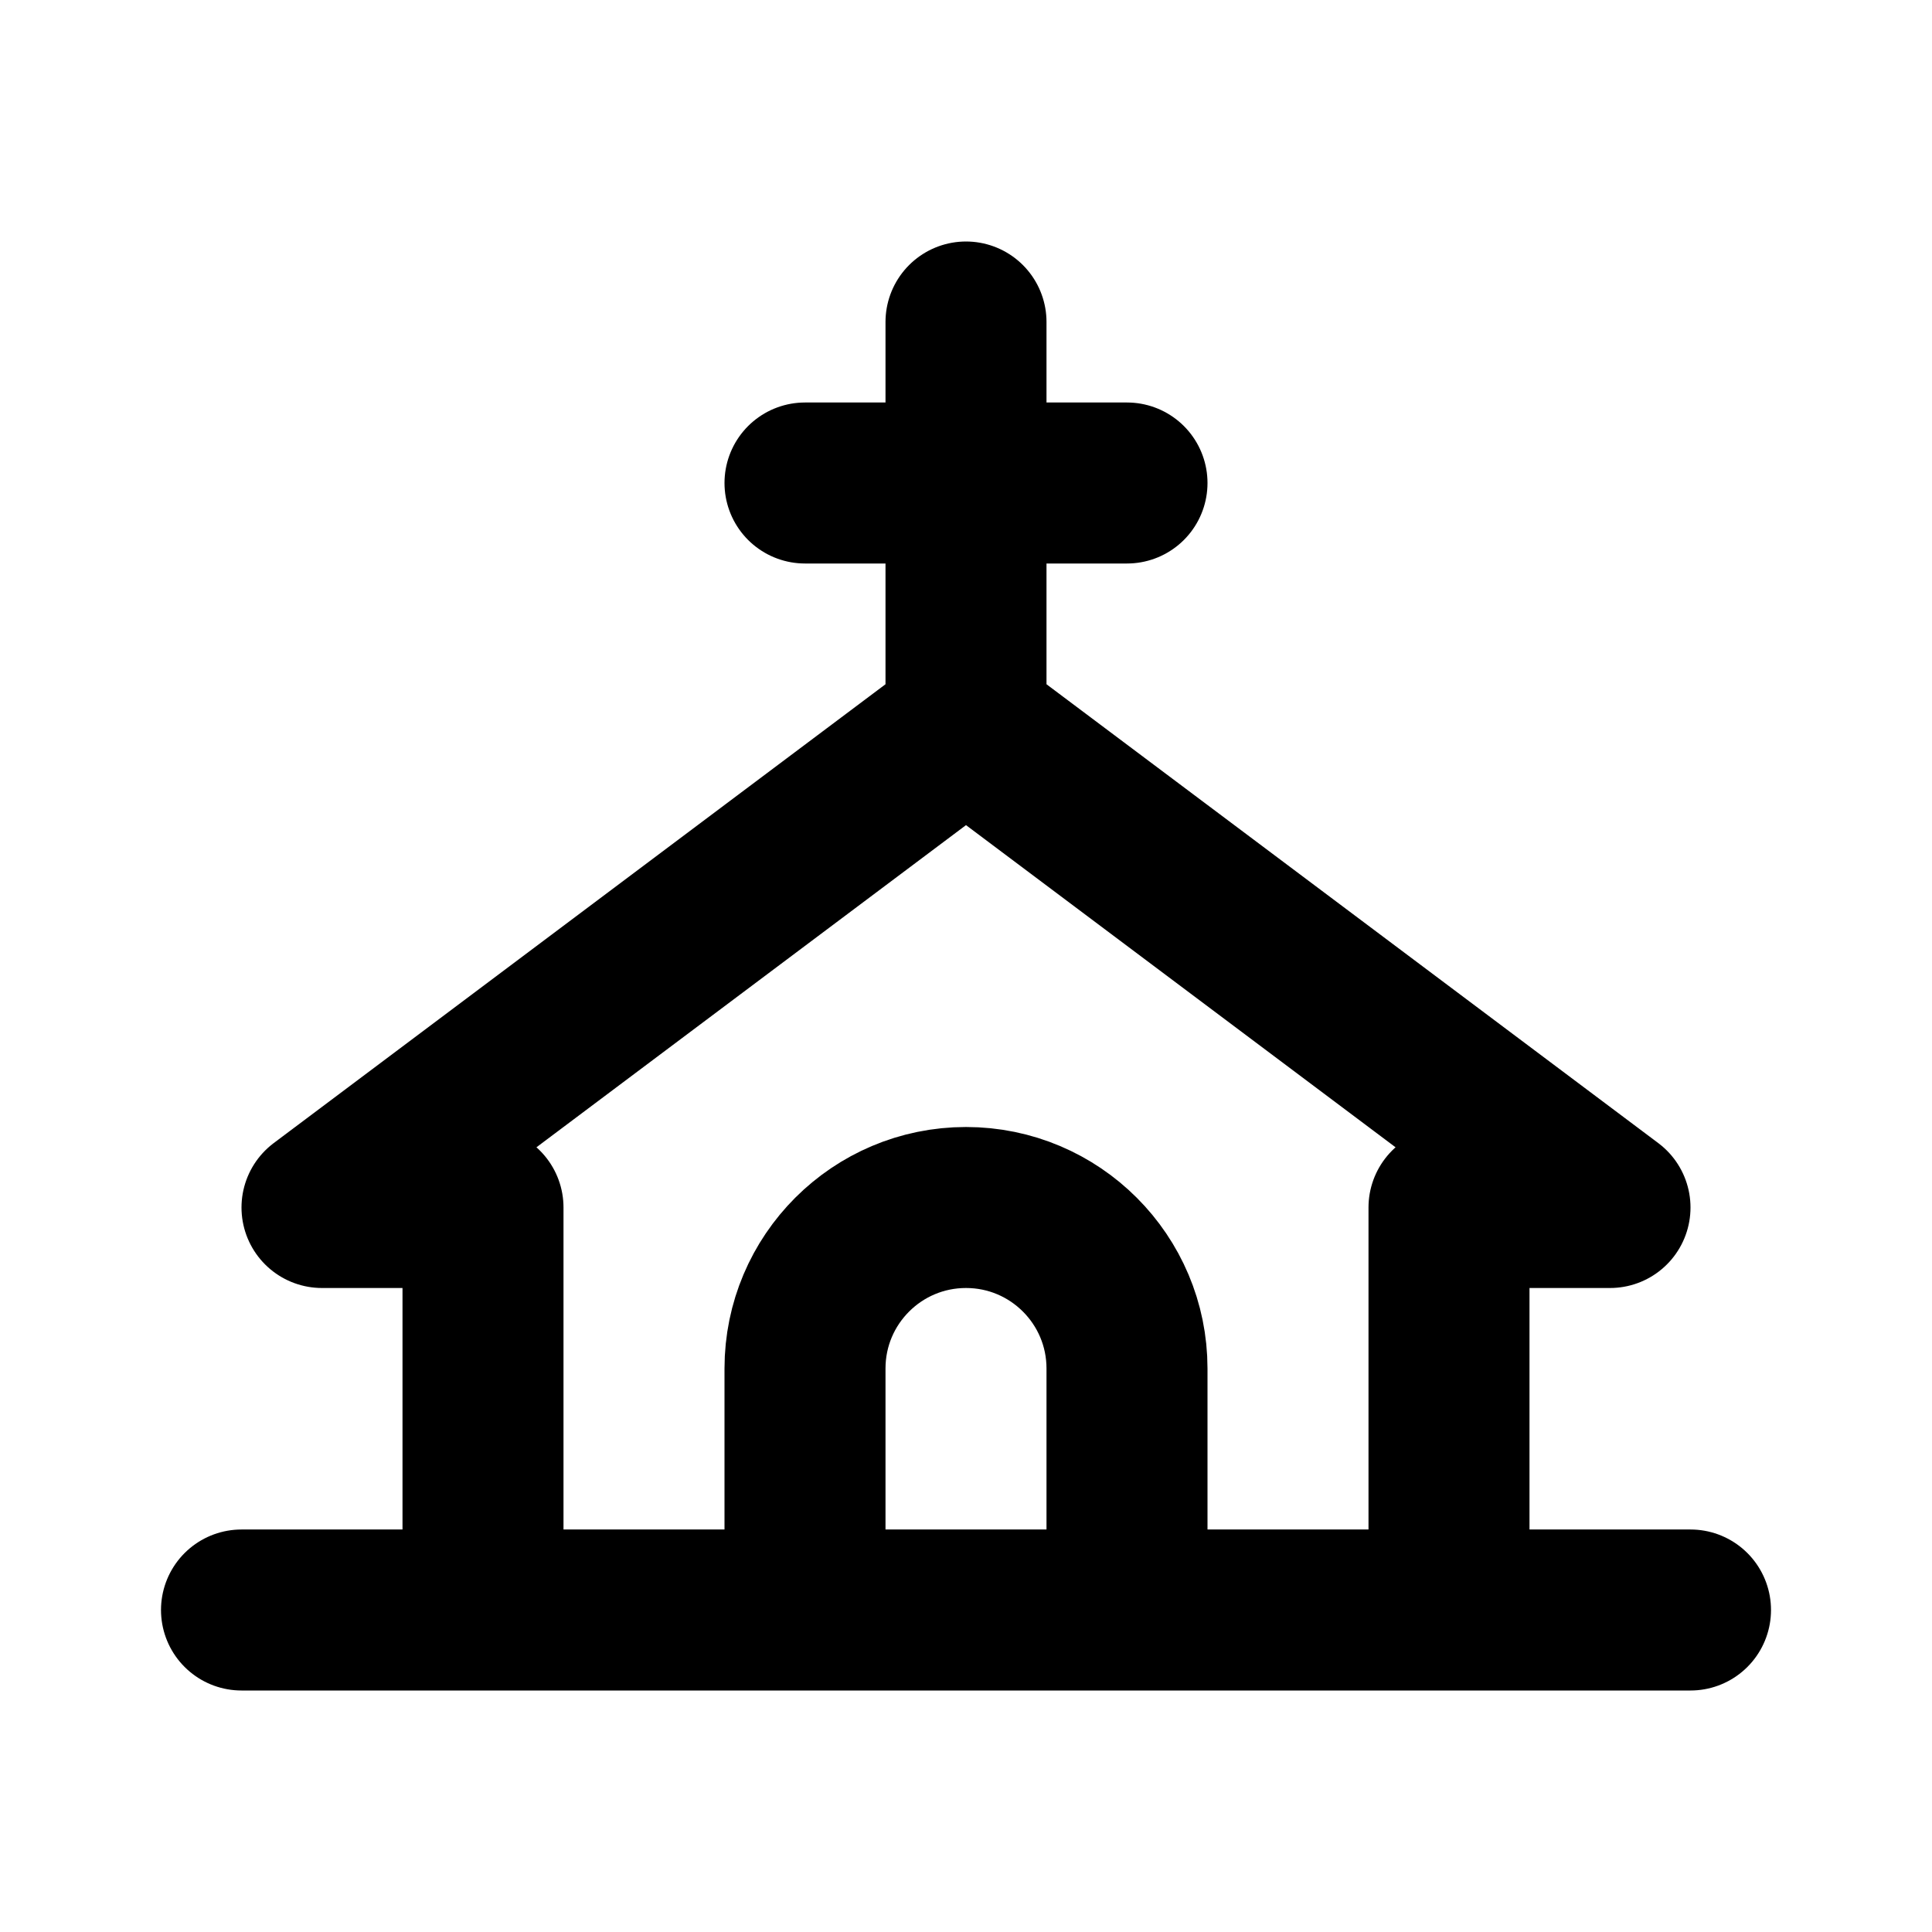
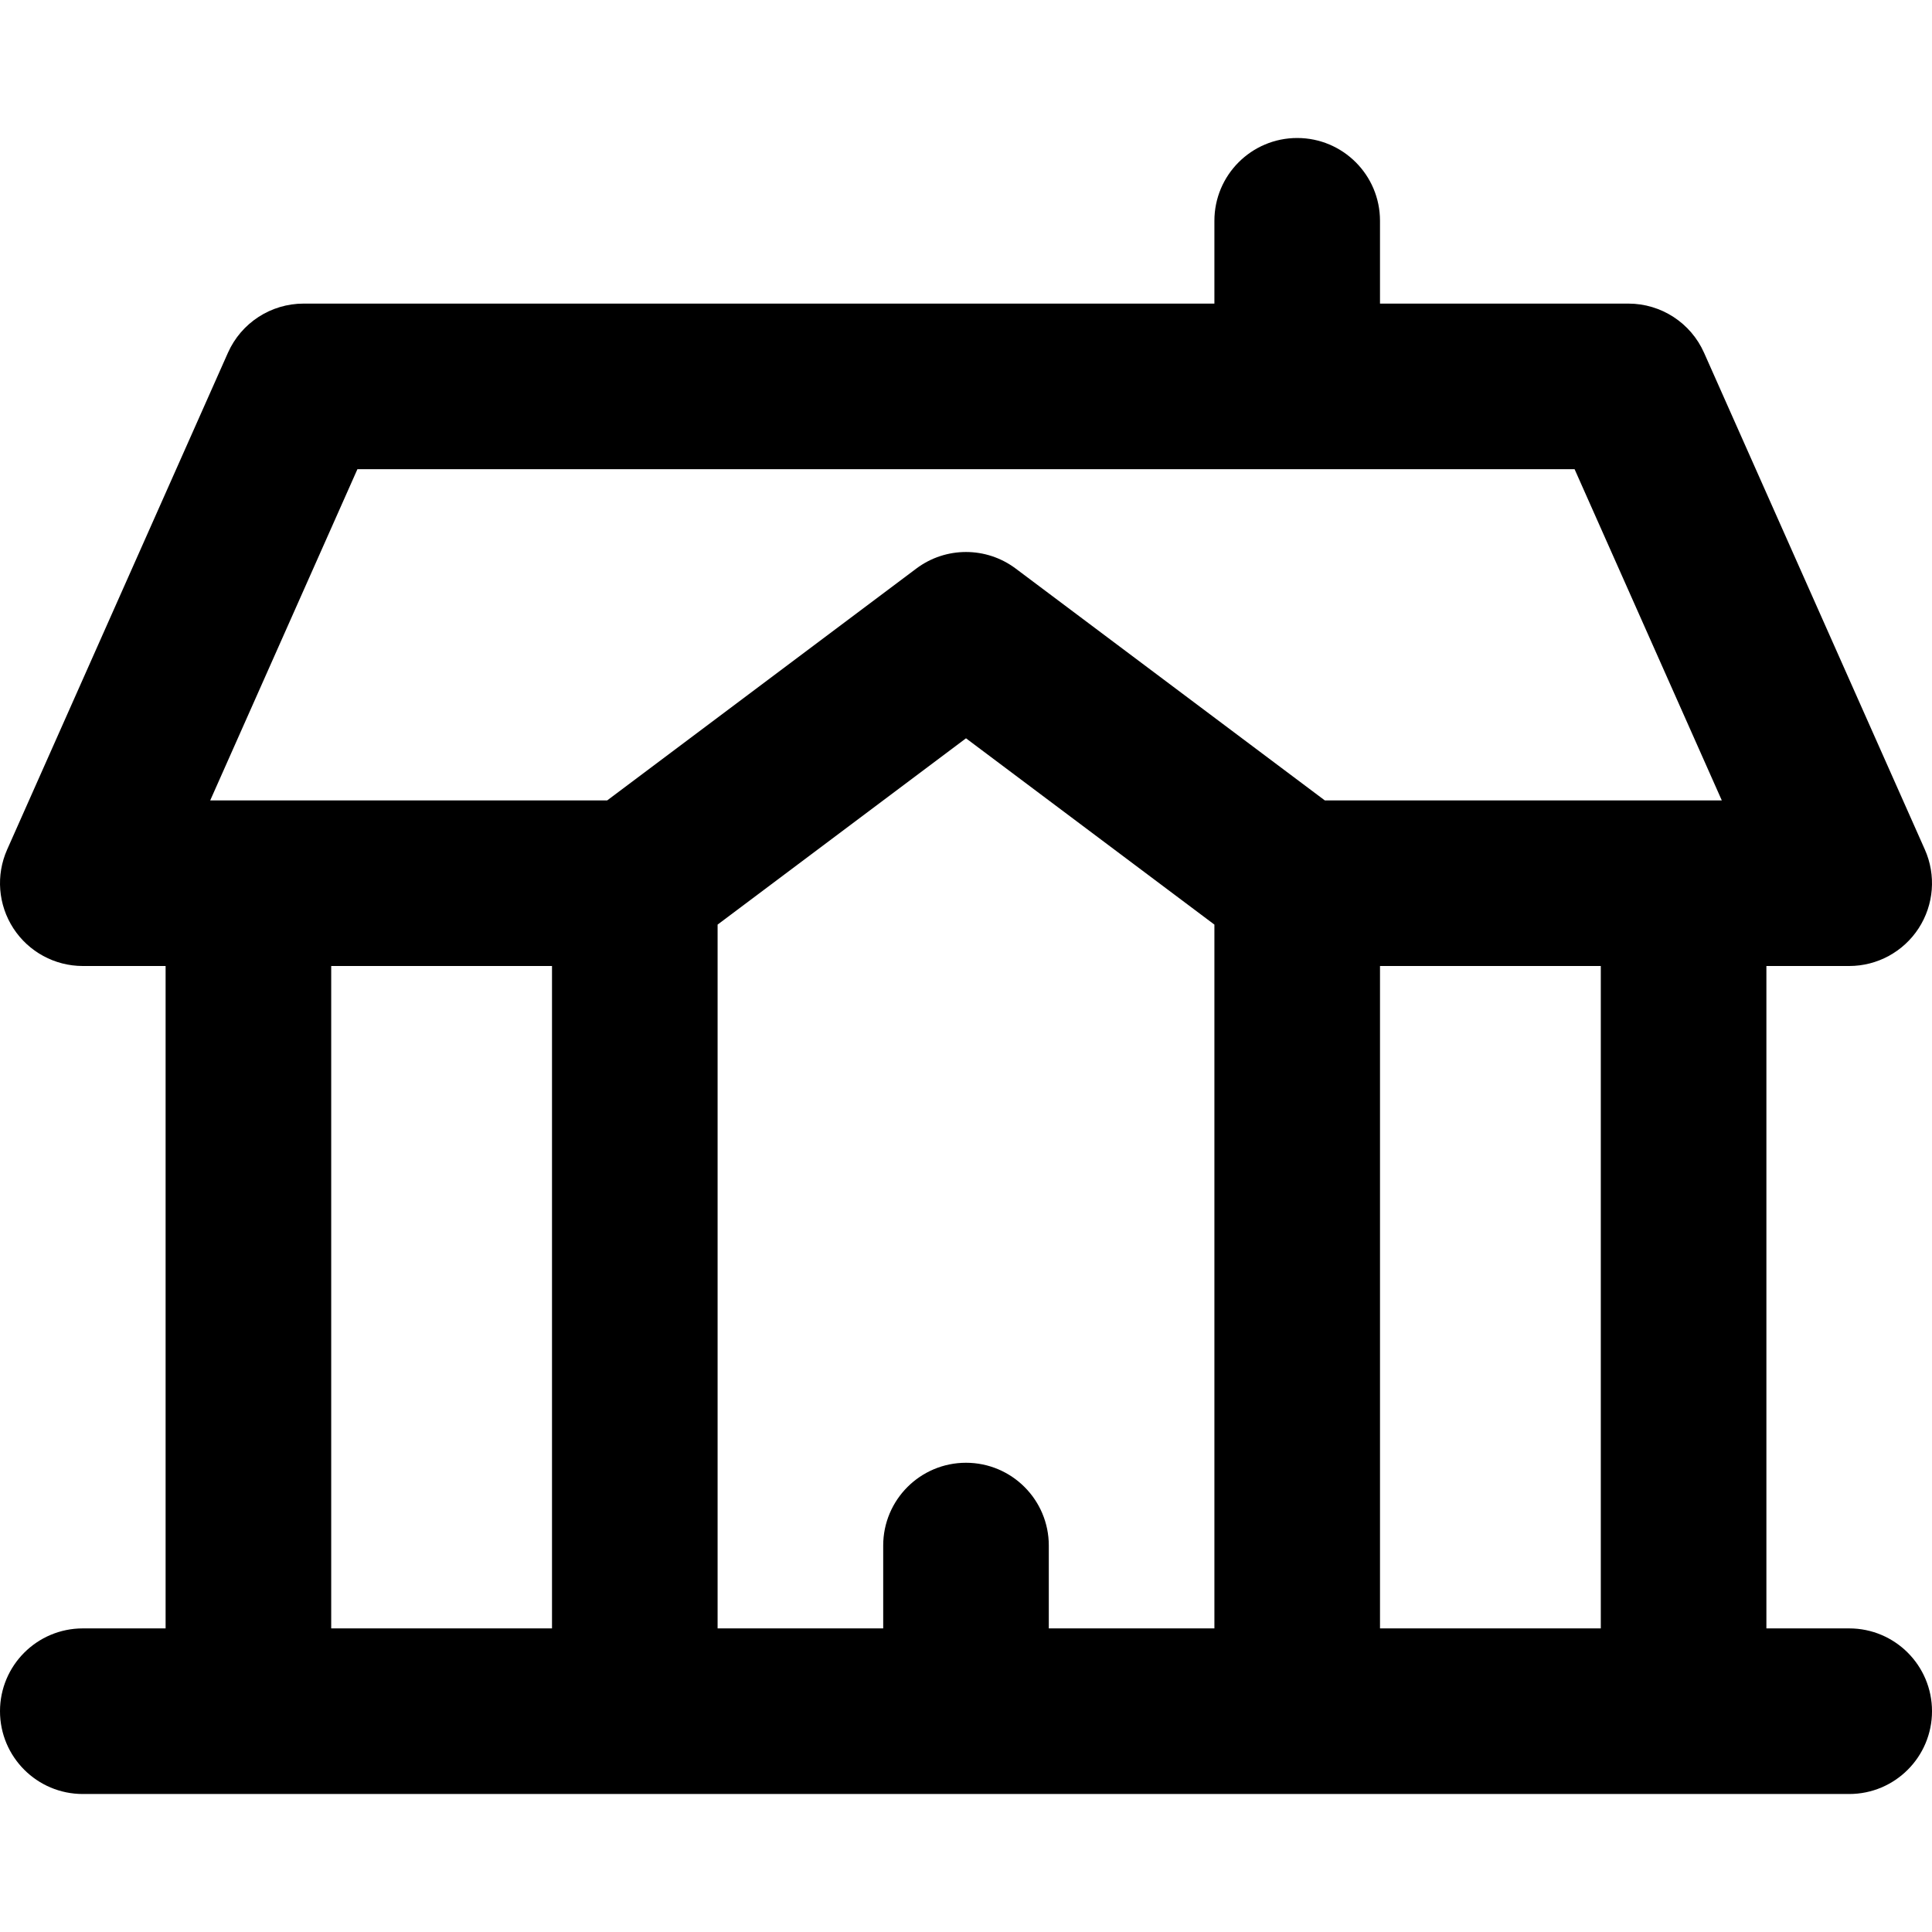
- <svg xmlns="http://www.w3.org/2000/svg" width="800px" height="800px" viewBox="0 0 24 24" fill="none">
-   <path stroke="#000000" stroke-linecap="round" stroke-linejoin="round" stroke-width="2" d="m12 9-8 6h2v5m6-11 8 6h-2v5M12 9V4m6 16h3m-3 0h-4M3 20h3m0 0h4m0-14h4m-4 14v-3a2 2 0 0 1 2-2v0a2 2 0 0 1 2 2v3m-4 0h4" />
+ <svg xmlns="http://www.w3.org/2000/svg" fill="#000000" height="800px" width="800px" version="1.1" id="Layer_1" viewBox="0 0 512 512" xml:space="preserve">
+   <g>
+     <g>
+       <path d="M490.057,431.543h-21.943V256h21.943c7.427,0,14.351-3.757,18.398-9.985c4.048-6.229,4.669-14.081,1.653-20.869    L451.594,93.488c-3.521-7.924-11.38-13.031-20.051-13.031h-65.829V58.514c0-12.118-9.825-21.943-21.943-21.943    s-21.943,9.825-21.943,21.943v21.943H80.457c-8.672,0-16.53,5.107-20.051,13.031L1.892,225.146    c-3.018,6.788-2.395,14.64,1.653,20.869C7.592,252.244,14.515,256,21.943,256h21.943v175.543H21.943    C9.825,431.543,0,441.368,0,453.486s9.825,21.943,21.943,21.943h43.886h102.4h175.543h102.4h43.886    c12.118,0,21.943-9.825,21.943-21.943S502.176,431.543,490.057,431.543z M146.286,431.543H87.772V256h58.514V431.543z     M321.829,431.543h-43.886v-21.952c0-12.118-9.825-21.943-21.943-21.943s-21.943,9.825-21.943,21.943v21.952h-43.886V245.029    L256,195.657l65.829,49.371V431.543z M424.229,431.543h-58.514V256h58.514V431.543z M446.172,212.114h-95.086l-81.92-61.44    c-7.801-5.85-18.53-5.853-26.331,0l-81.92,61.44H65.829h-10.12l39.009-87.771h322.566l39.01,87.771H446.172z" />
+     </g>
+   </g>
</svg>
